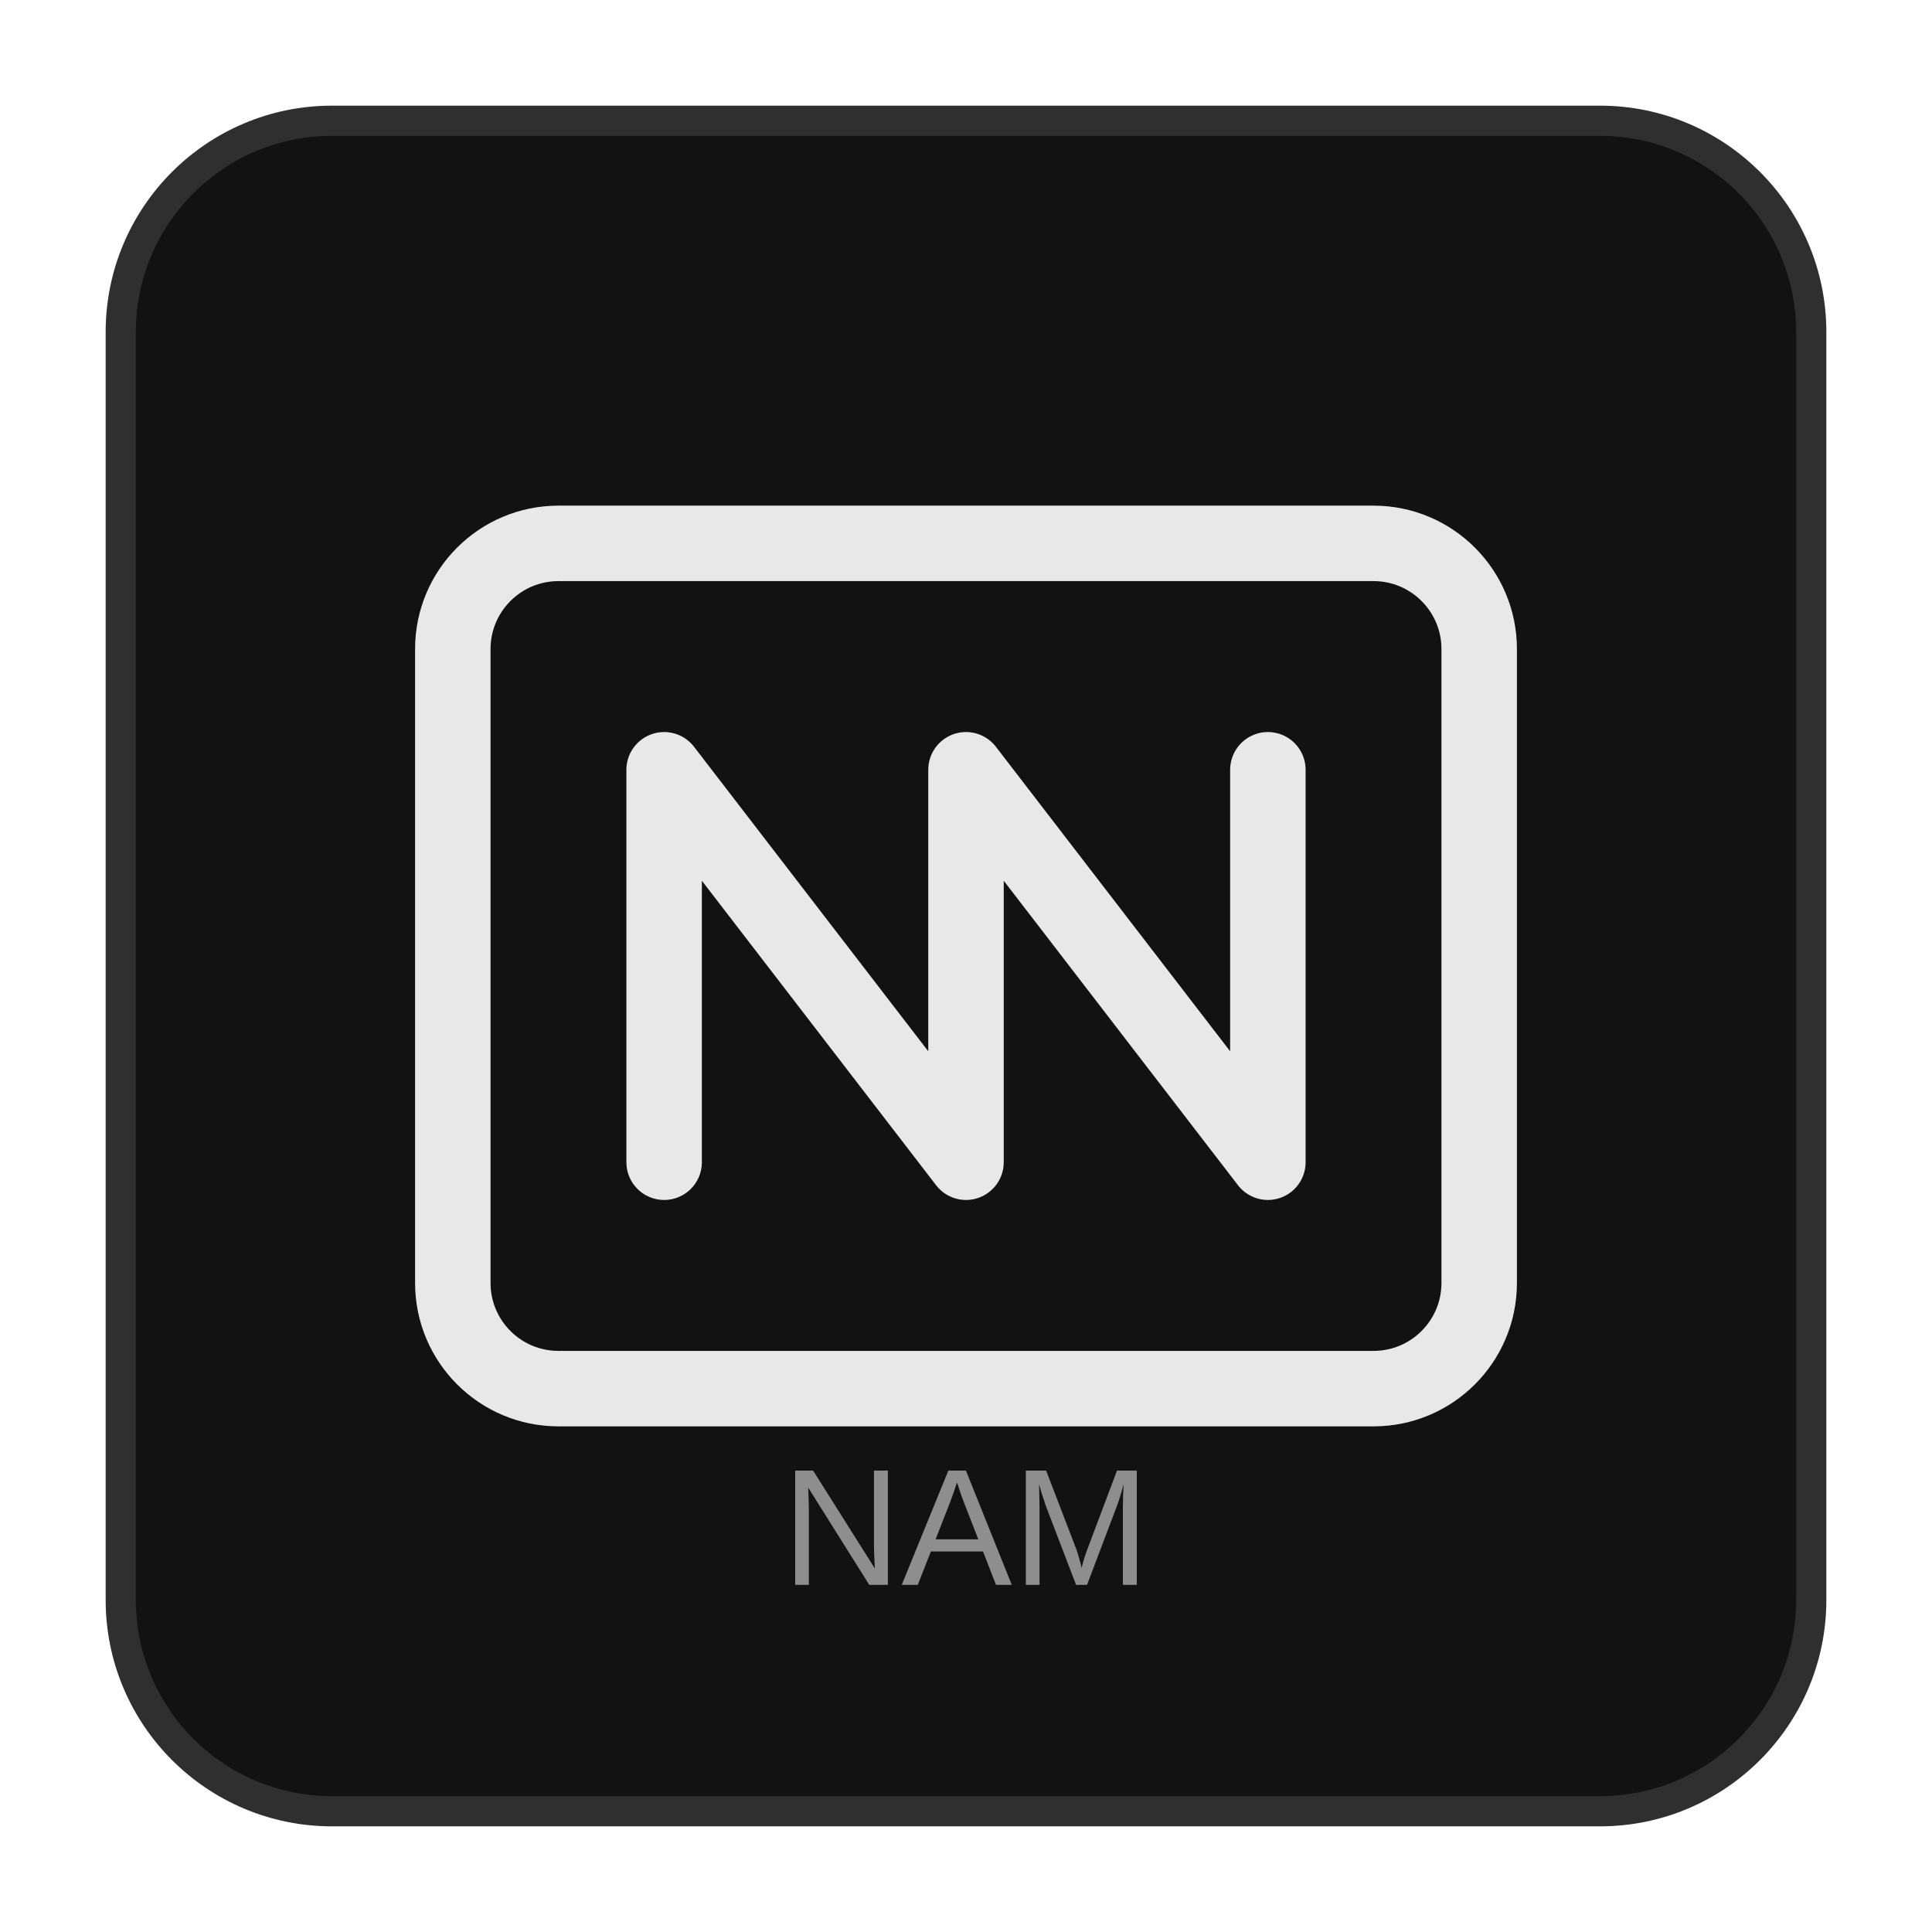
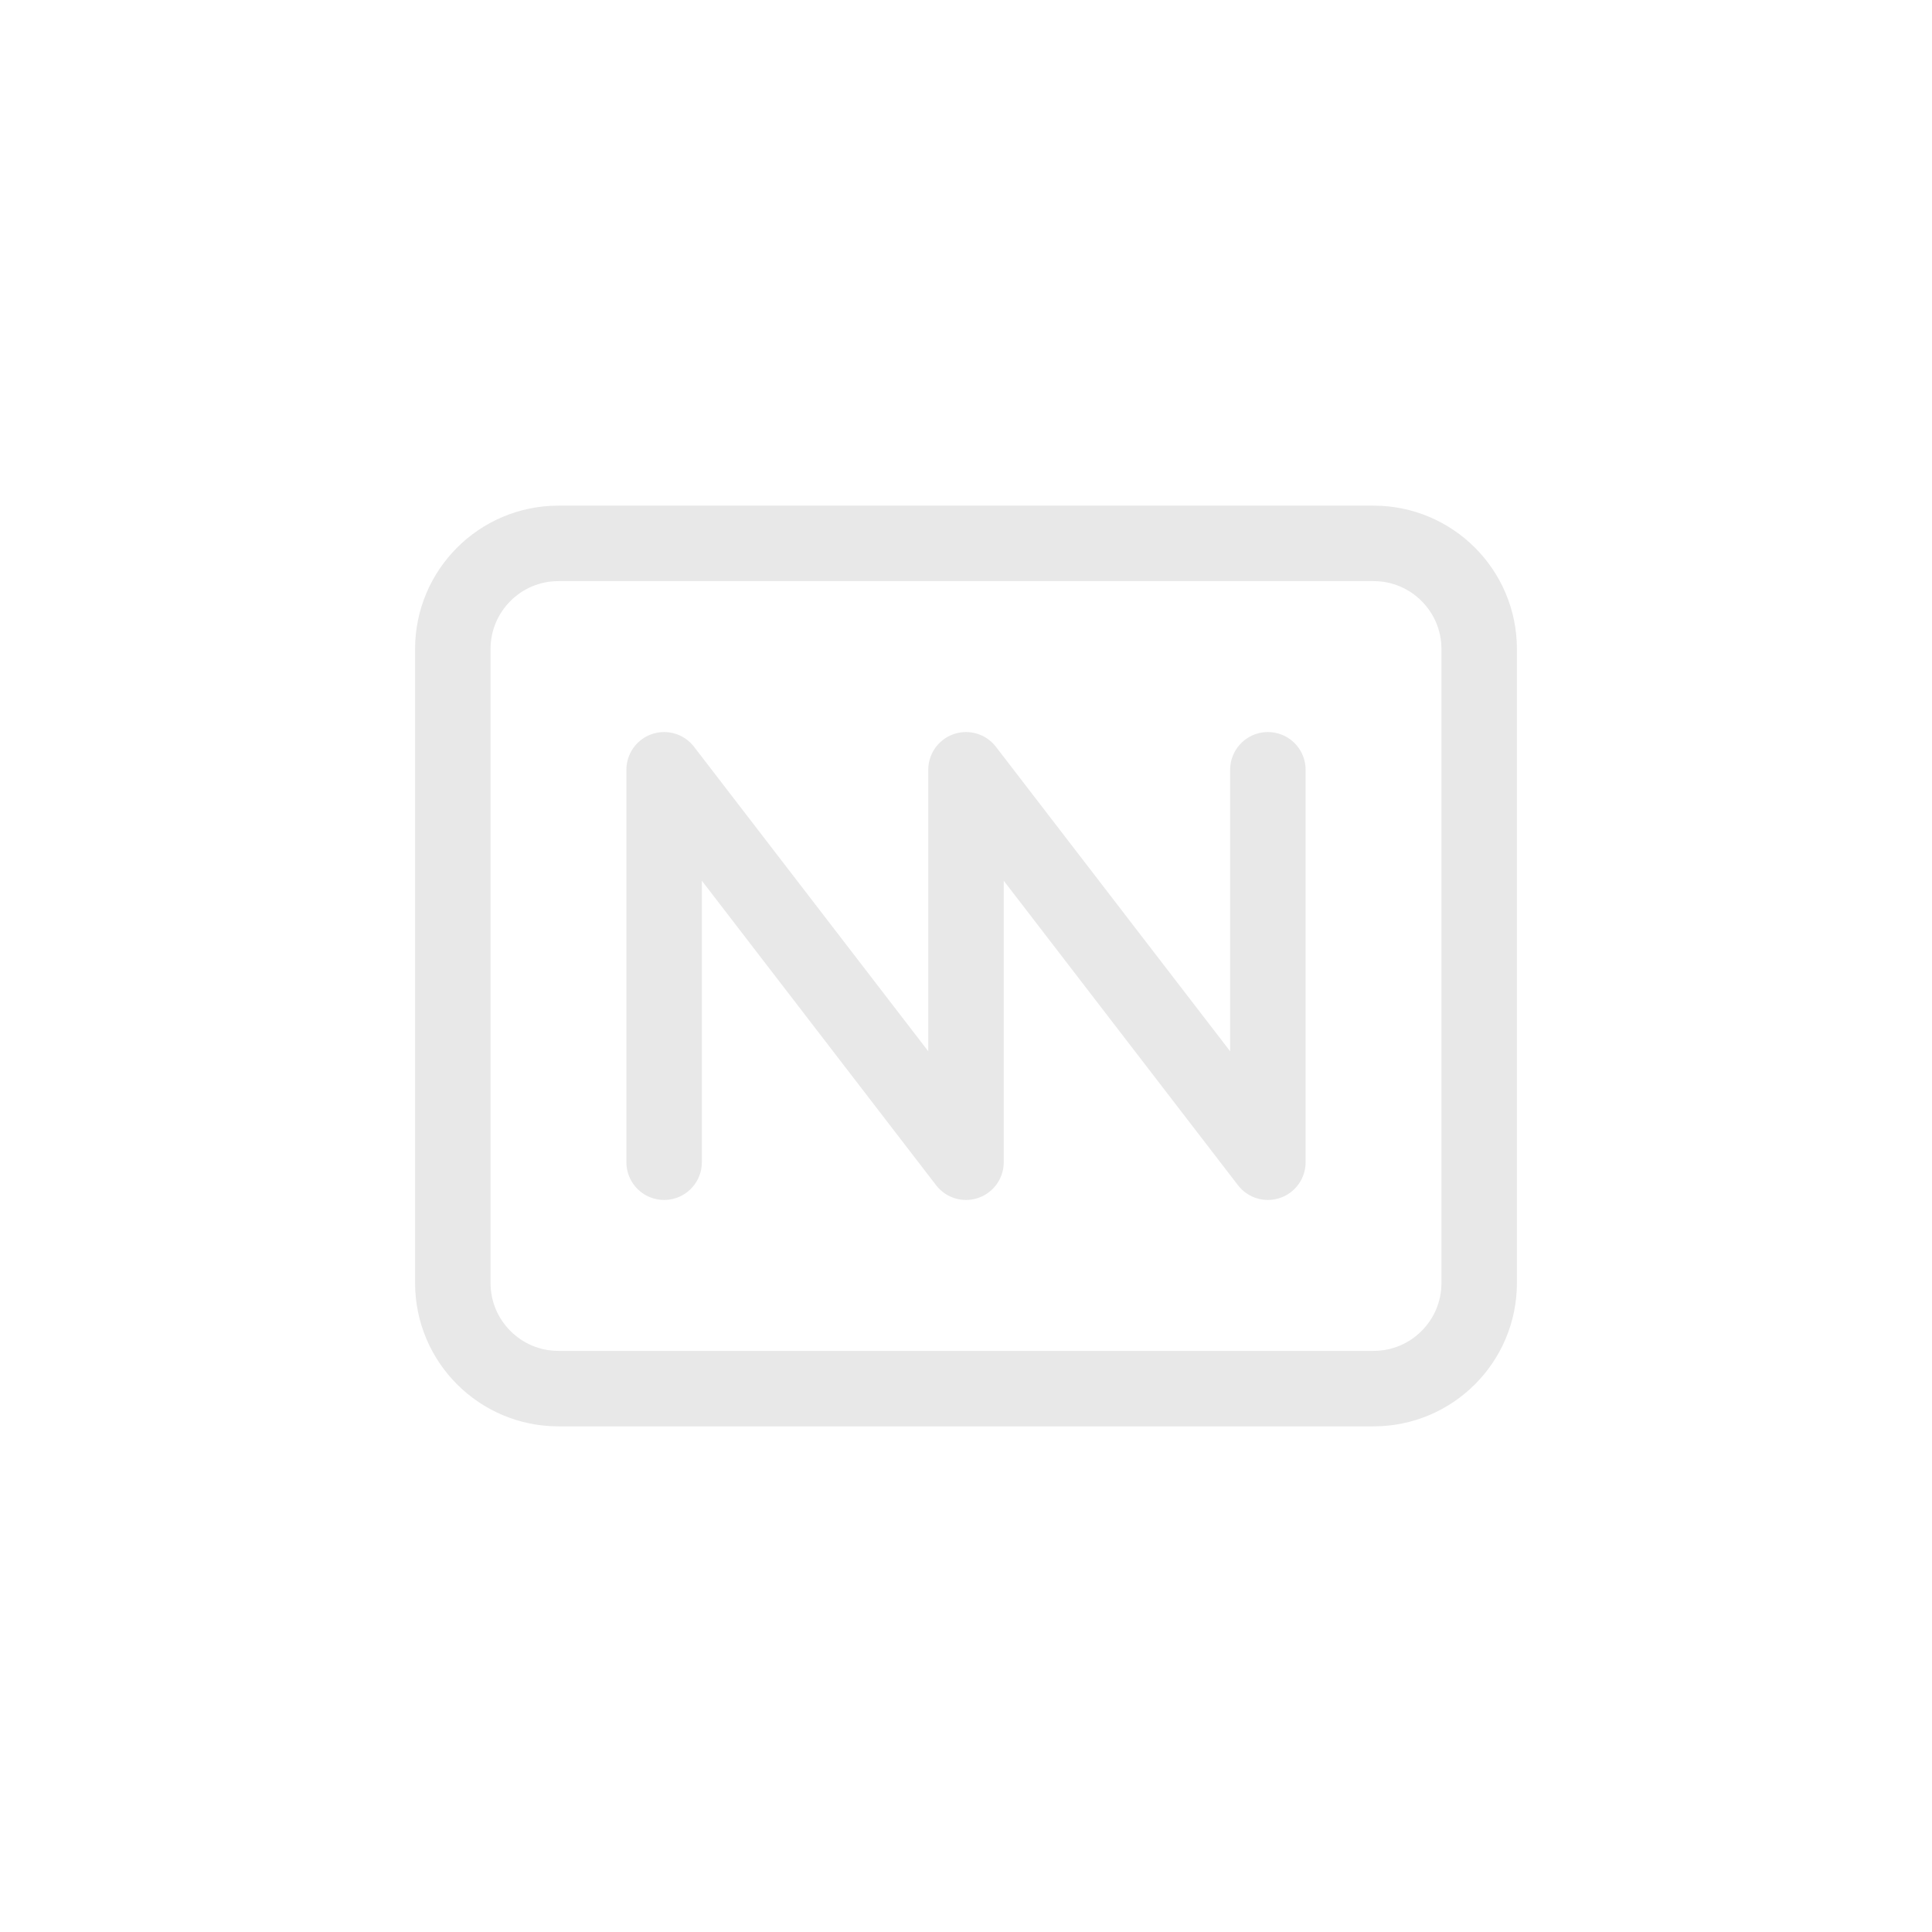
<svg xmlns="http://www.w3.org/2000/svg" width="256" height="256" viewBox="0 0 256 256" fill="none">
-   <rect x="16" y="16" width="224" height="224" rx="28" fill="#121212" stroke="#2F2F2F" stroke-width="4" />
  <rect x="60" y="72" width="136" height="112" rx="14" stroke="#E8E8E8" stroke-width="10" />
  <path d="M88 154V102L128 154V102L168 154V102" stroke="#E8E8E8" stroke-width="10" stroke-linecap="round" stroke-linejoin="round" />
-   <text x="128" y="210" fill="#8E8E8E" font-size="22" font-family="Arial" text-anchor="middle">NAM</text>
</svg>
